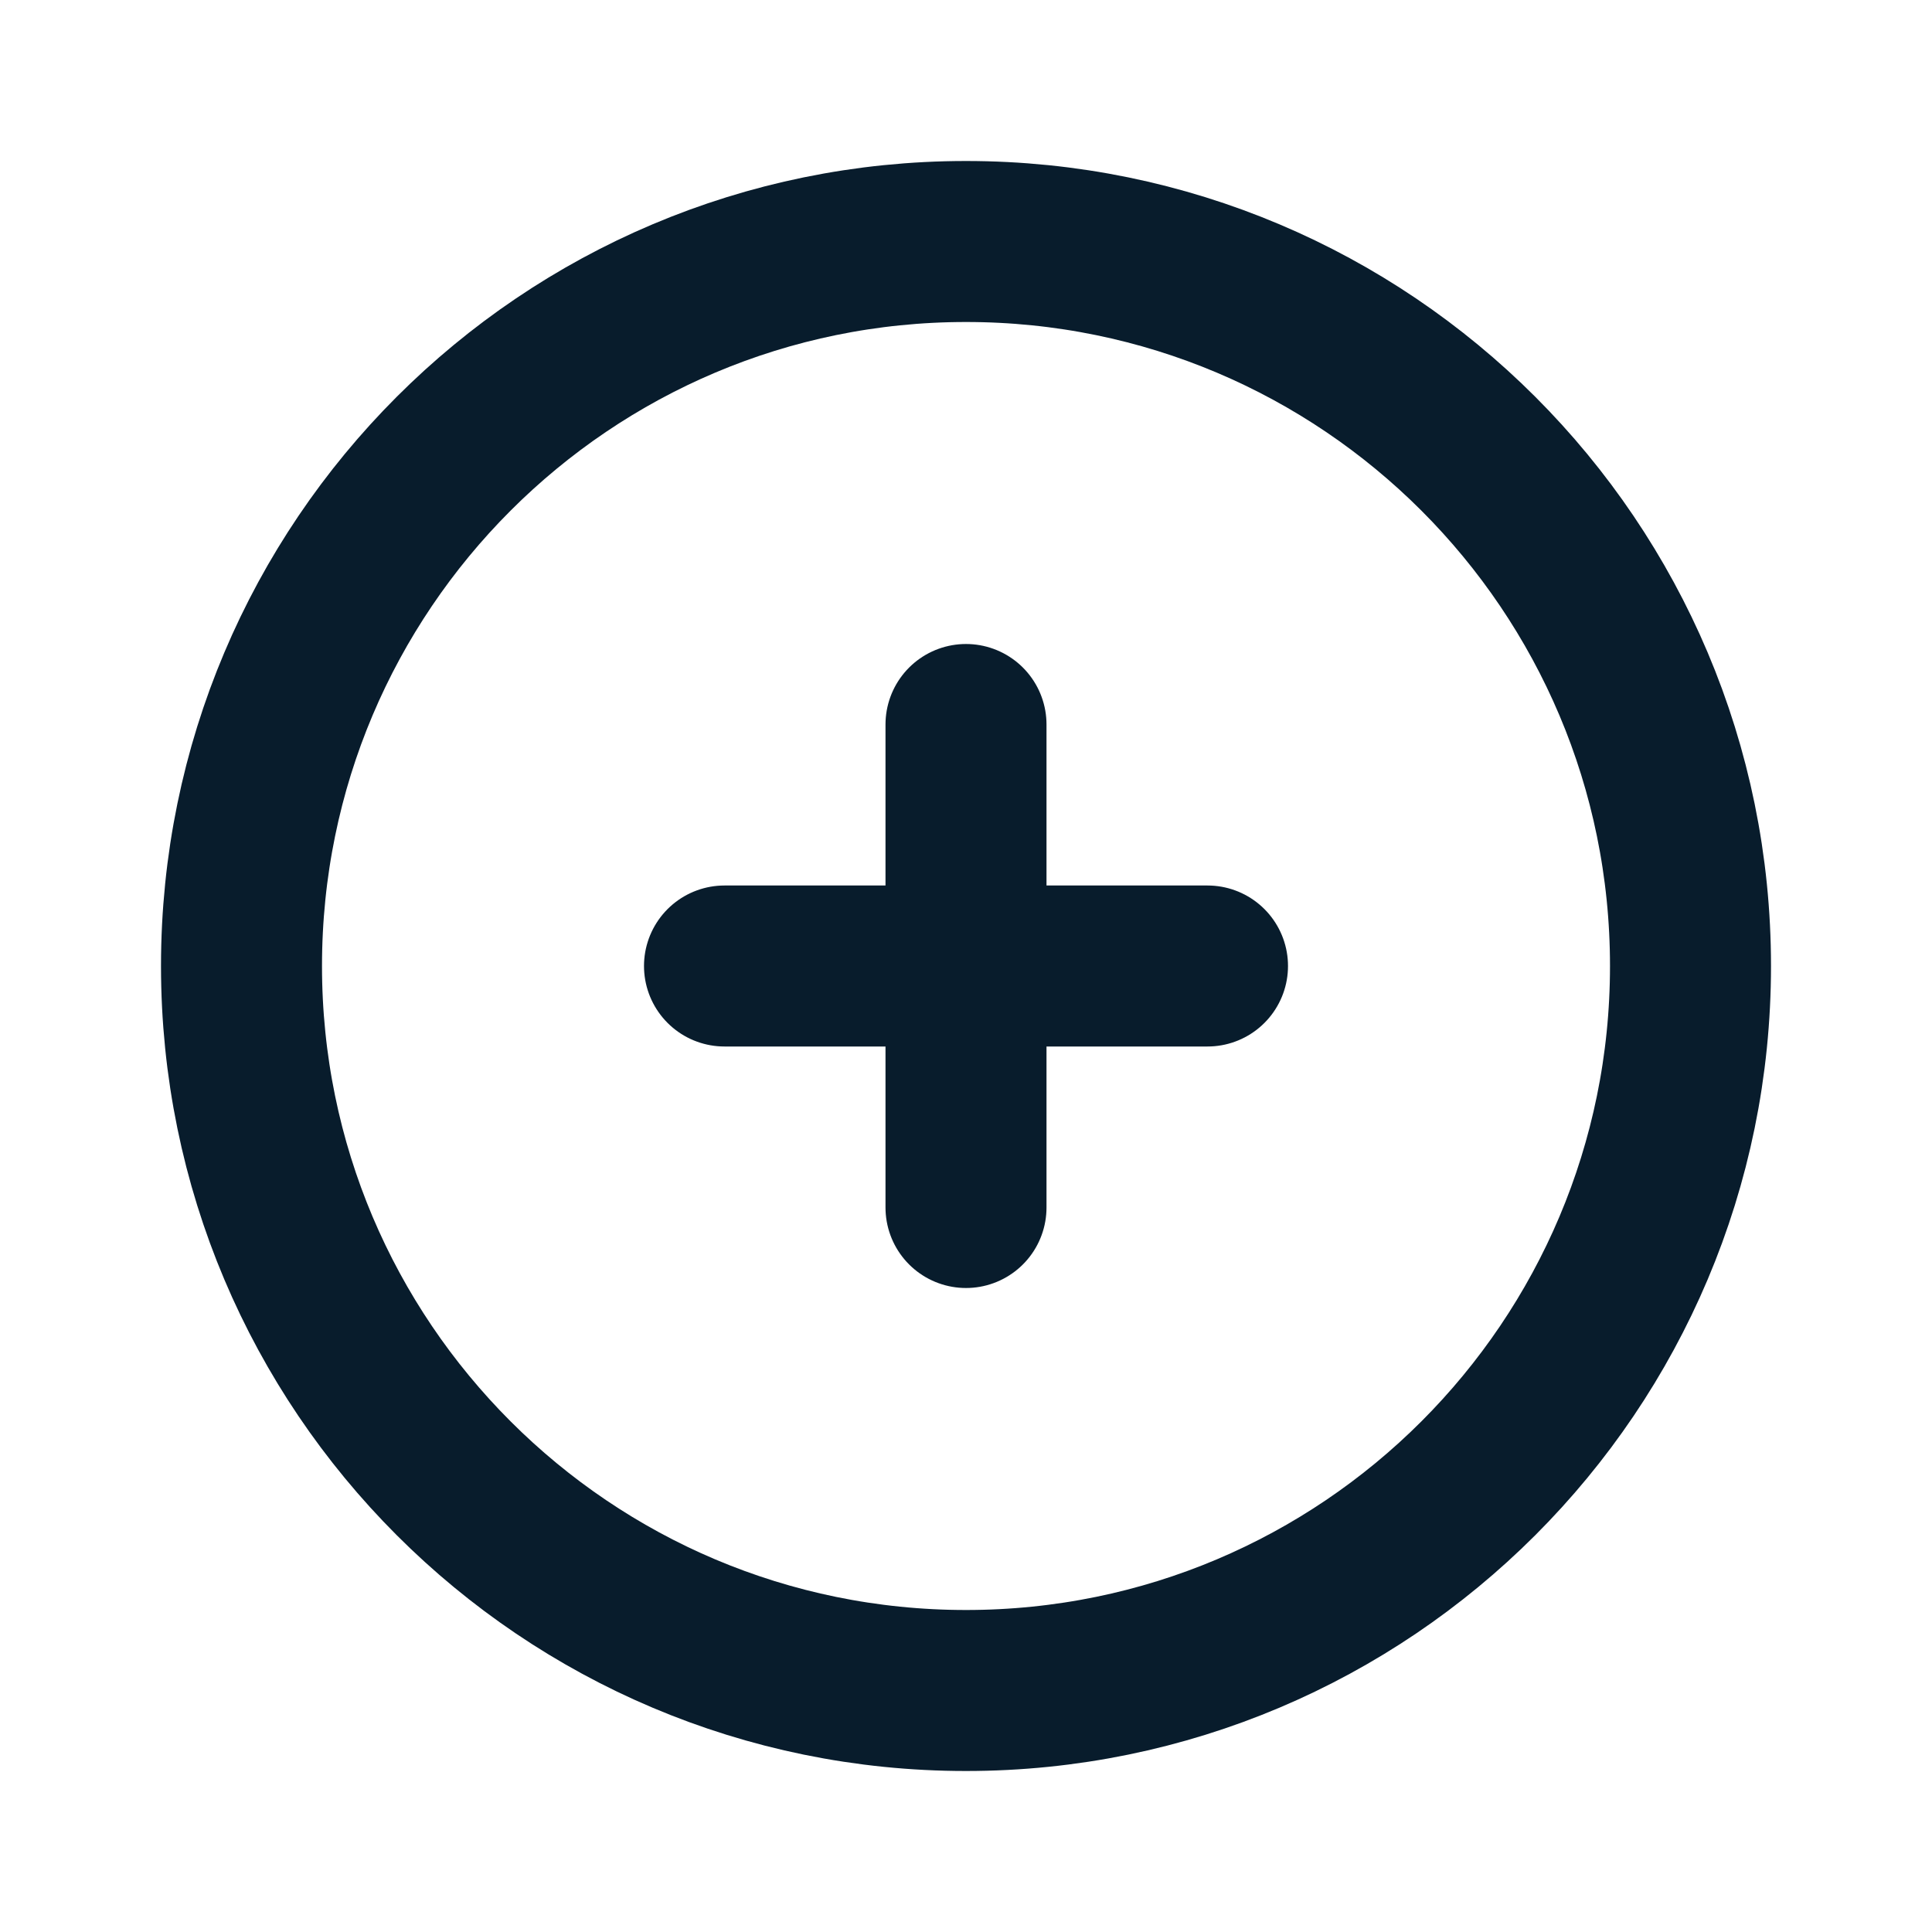
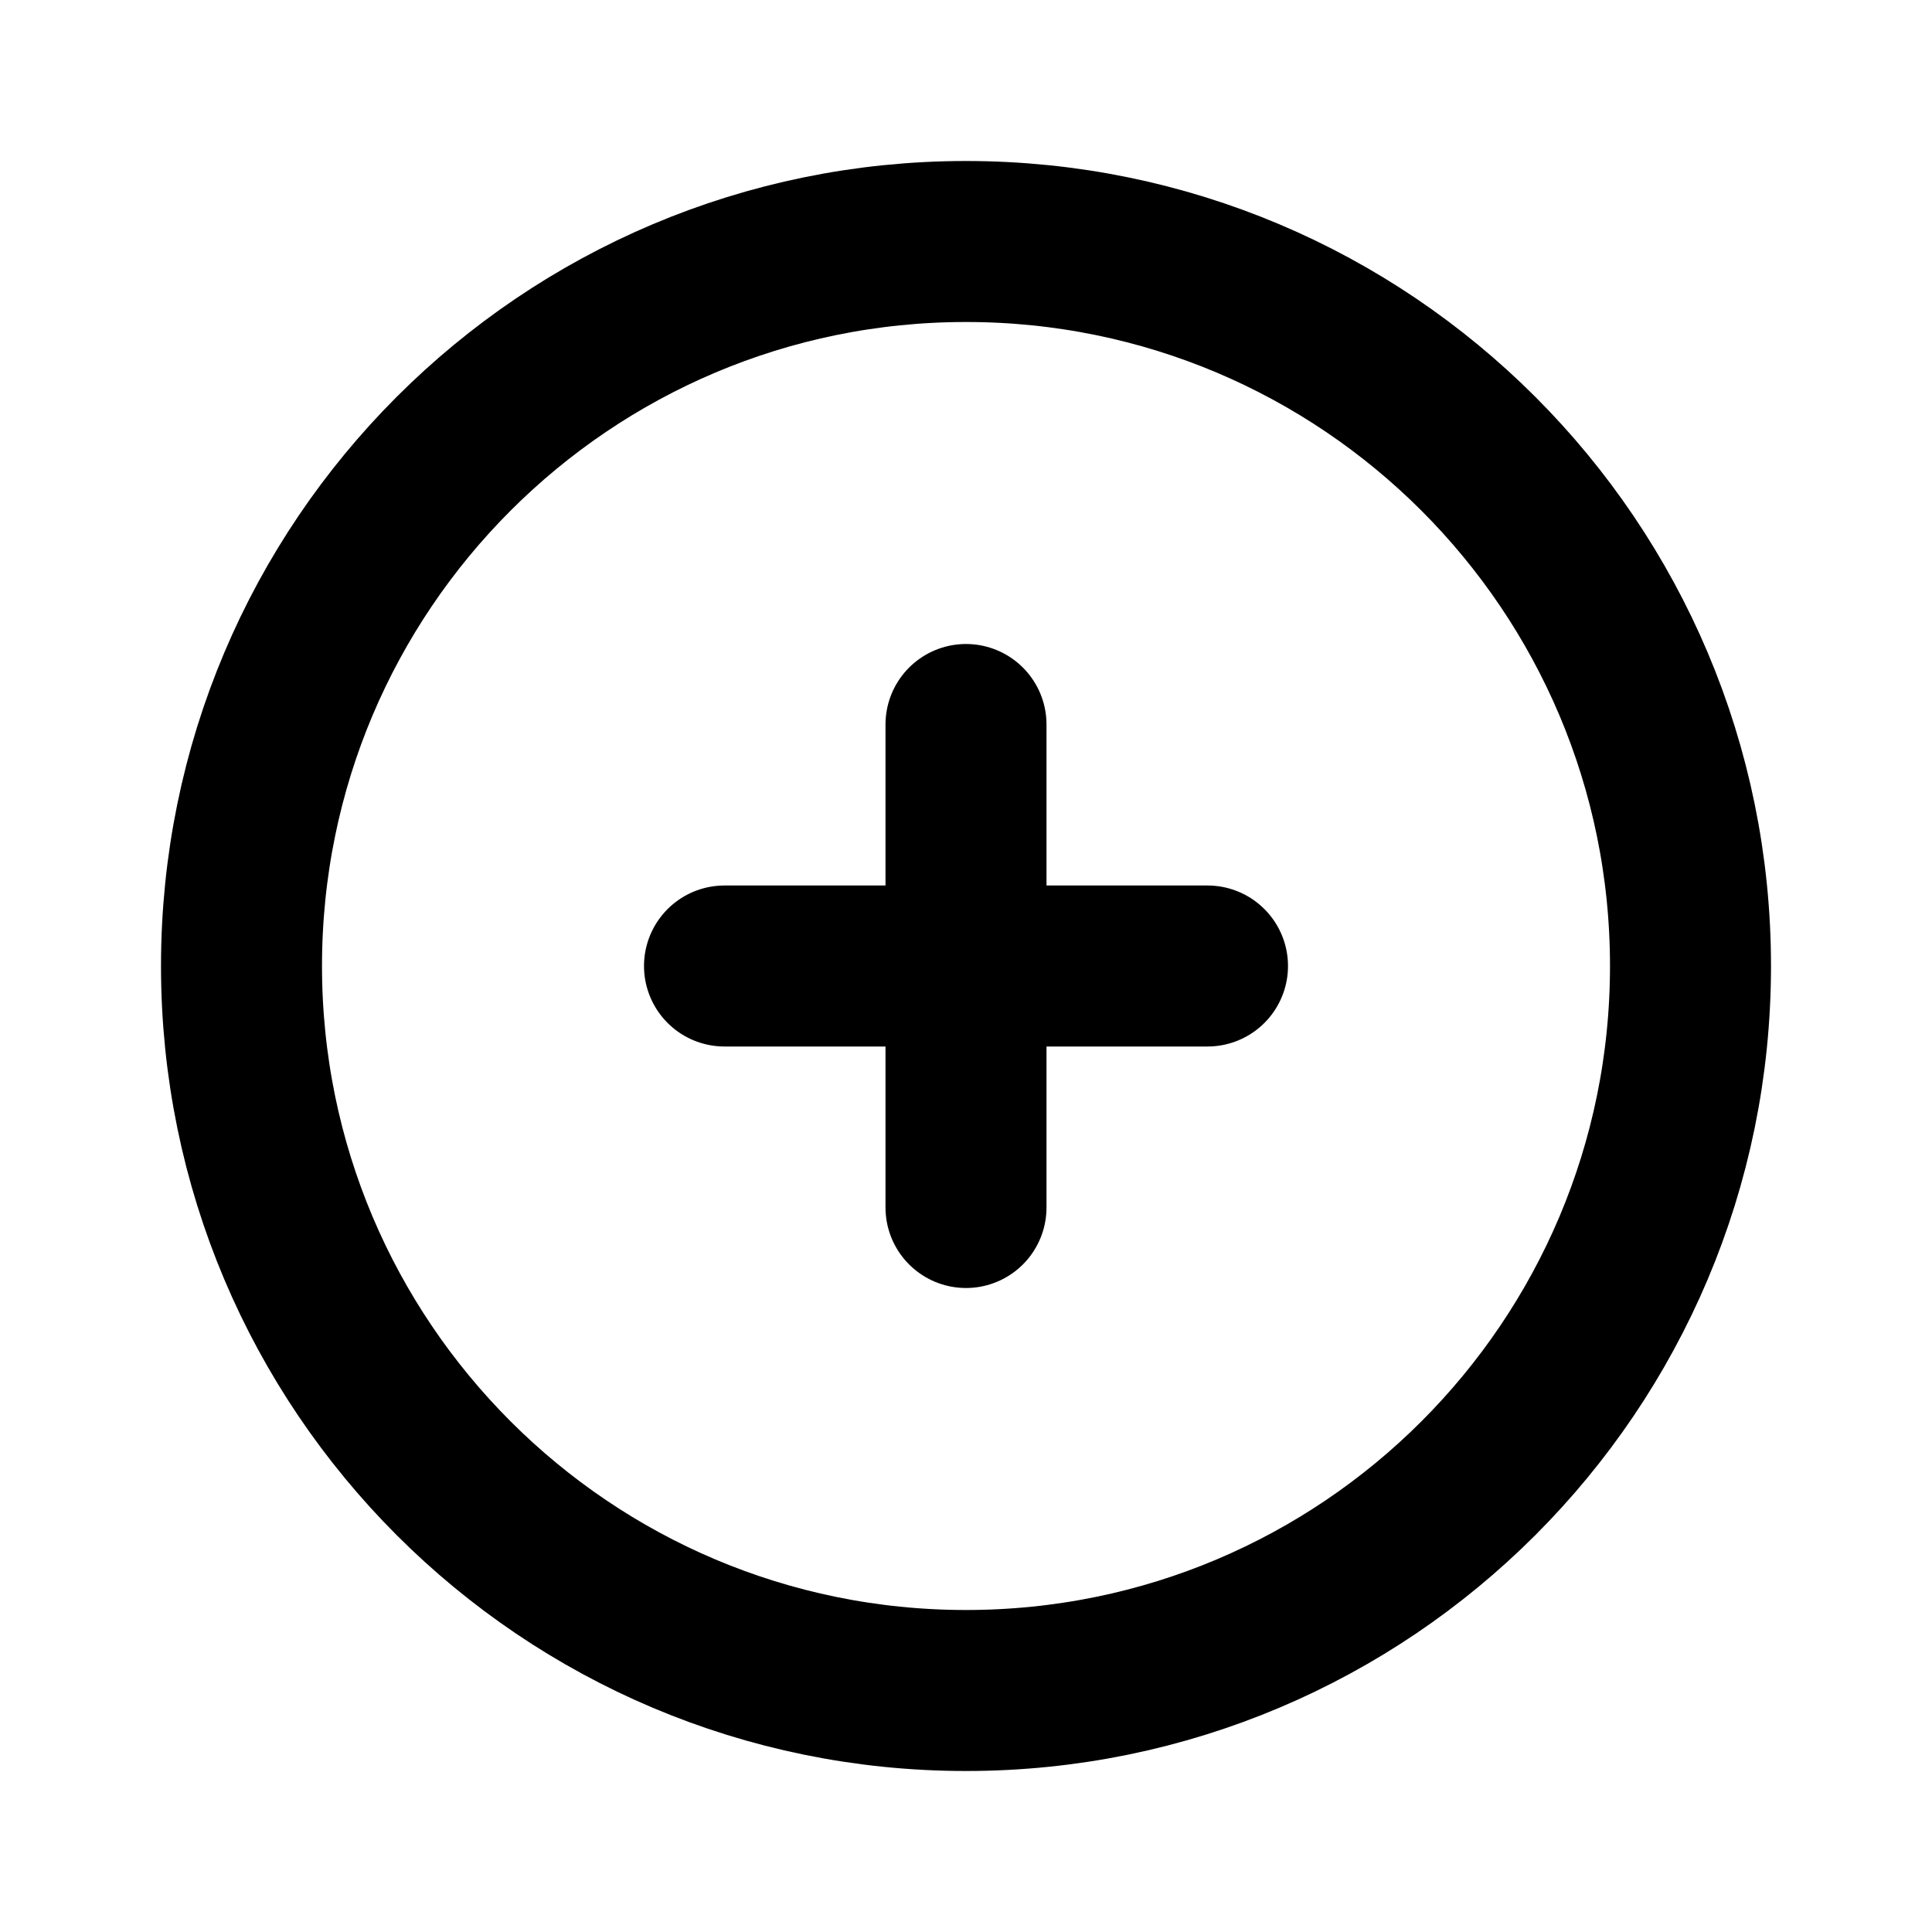
<svg xmlns="http://www.w3.org/2000/svg" width="24" height="24" viewBox="0 0 24 24" fill="none">
-   <path d="M12 9V12M12 12V15M12 12H15M12 12H9M21 12C21 16.971 16.971 21 12 21C7.029 21 3 16.971 3 12C3 7.029 7.029 3 12 3C16.971 3 21 7.029 21 12Z" stroke="#081C2C" stroke-width="2" stroke-linecap="round" stroke-linejoin="round" />
+   <path d="M12 9V12M12 12V15M12 12H15M12 12H9M21 12C21 16.971 16.971 21 12 21C7.029 21 3 16.971 3 12C3 7.029 7.029 3 12 3C16.971 3 21 7.029 21 12Z" stroke="currentColor" stroke-width="2" stroke-linecap="round" stroke-linejoin="round" />
</svg>
